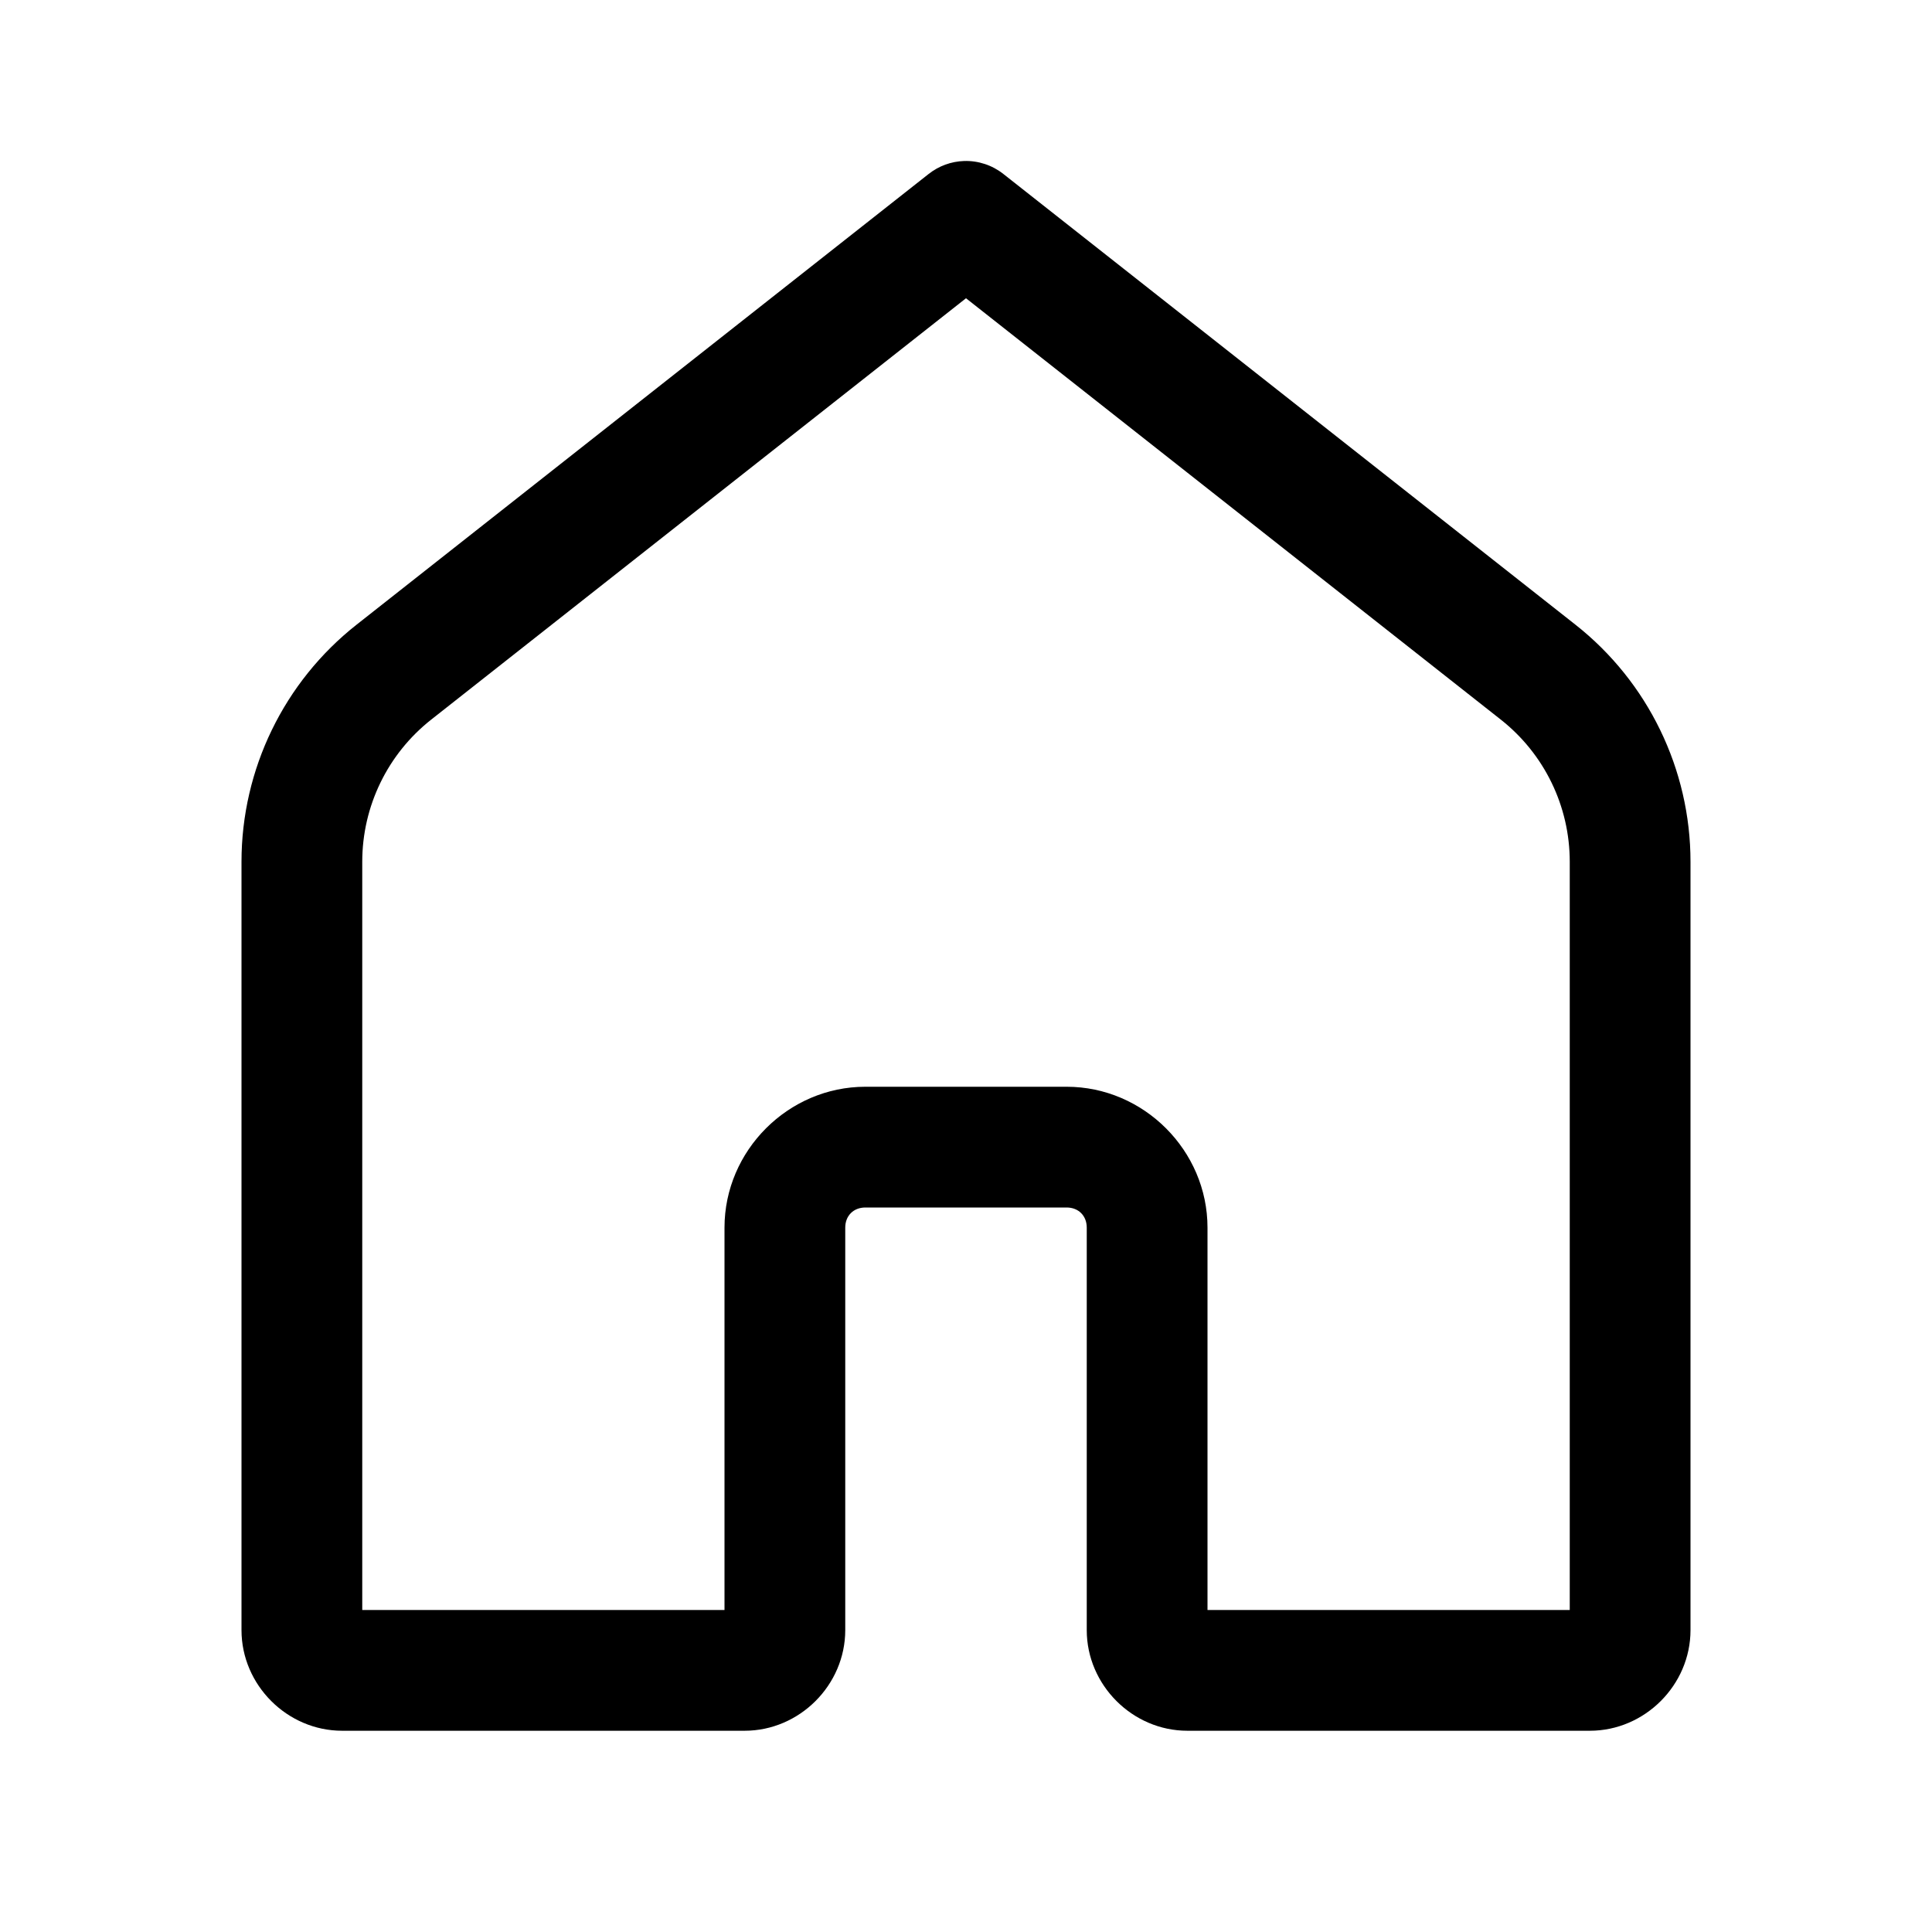
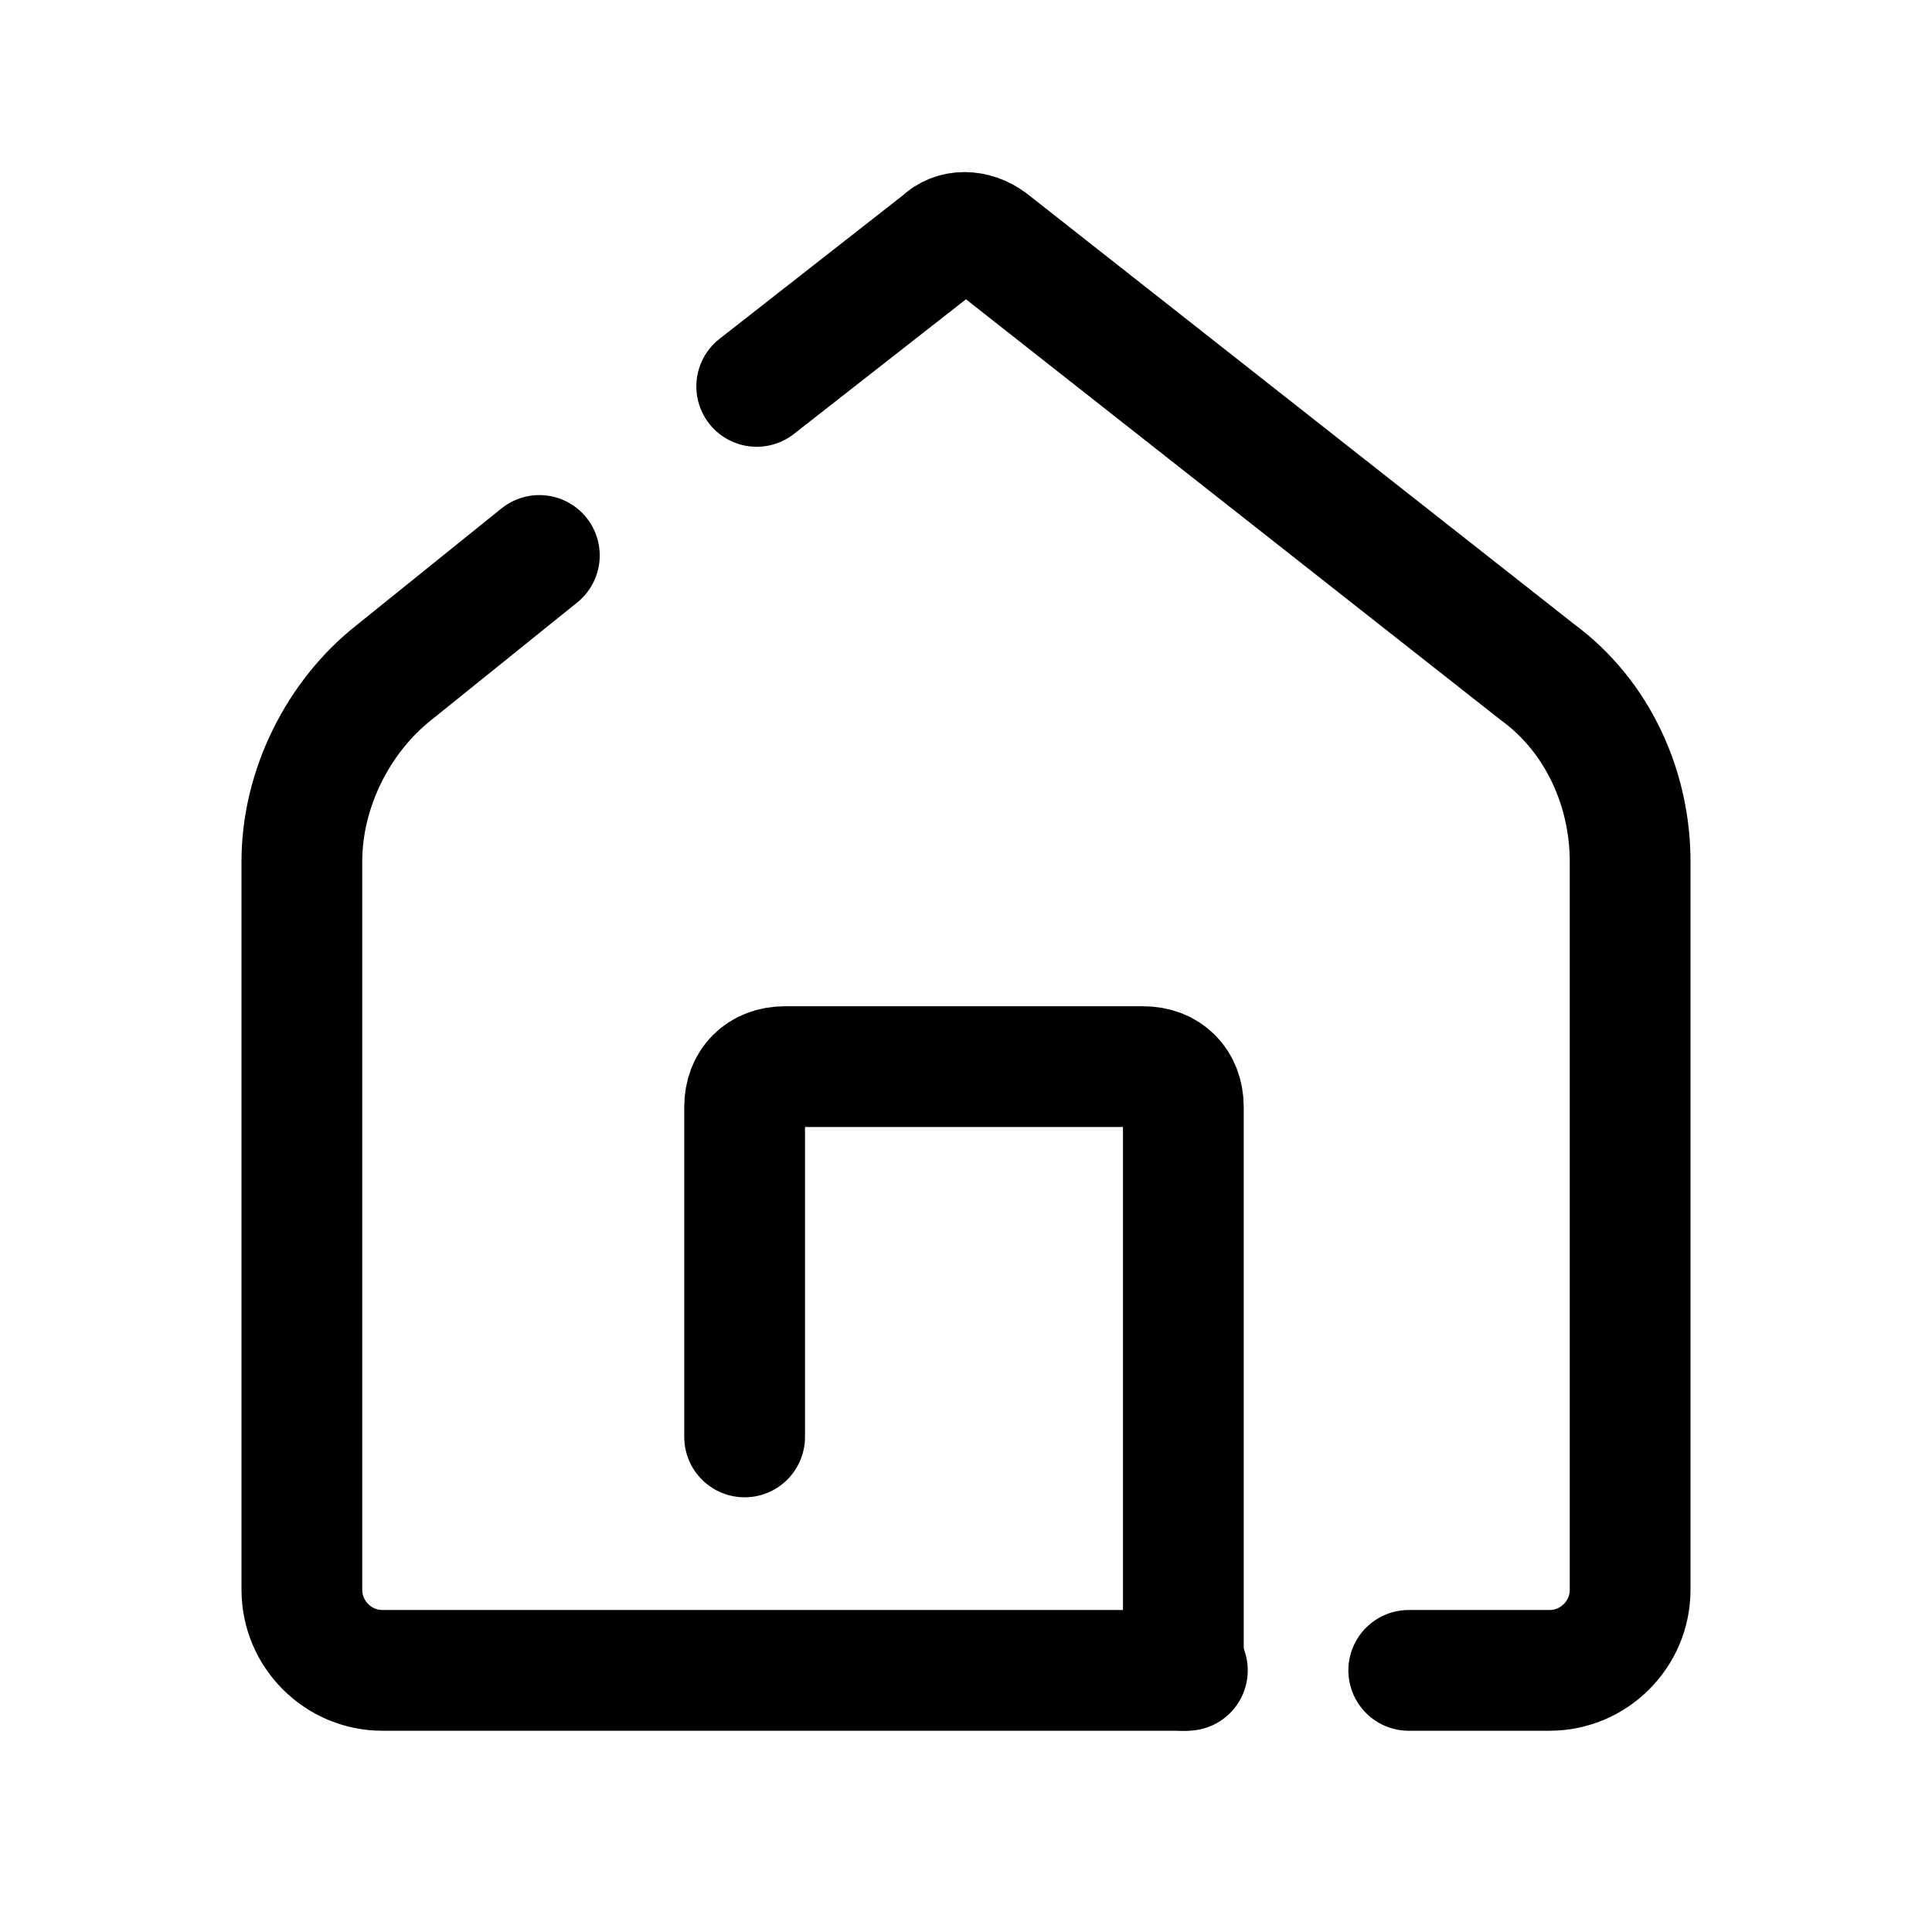
- <svg xmlns="http://www.w3.org/2000/svg" viewBox="0 0 48 48" width="20px" height="20px">
-   <path d="M 23.951 4 A 1.5 1.5 0 0 0 23.072 4.322 L 8.859 15.52 C 7.055 16.941 6 19.114 6 21.41 L 6 40.5 C 6 41.864 7.136 43 8.5 43 L 18.5 43 C 19.864 43 21 41.864 21 40.5 L 21 30.5 C 21 30.205 21.205 30 21.5 30 L 26.5 30 C 26.795 30 27 30.205 27 30.5 L 27 40.5 C 27 41.864 28.136 43 29.5 43 L 39.5 43 C 40.864 43 42 41.864 42 40.5 L 42 21.41 C 42 19.114 40.945 16.941 39.141 15.52 L 24.928 4.322 A 1.5 1.5 0 0 0 23.951 4 z M 24 7.41 L 37.285 17.877 C 38.369 18.731 39 20.031 39 21.41 L 39 40 L 30 40 L 30 30.5 C 30 28.585 28.415 27 26.5 27 L 21.5 27 C 19.585 27 18 28.585 18 30.5 L 18 40 L 9 40 L 9 21.41 C 9 20.031 9.631 18.731 10.715 17.877 L 24 7.41 z" />
+ <svg xmlns="http://www.w3.org/2000/svg" x="0px" y="0px" width="48" height="48" viewBox="0 0 48 48">
+   <path fill="none" stroke="#000" stroke-linecap="round" stroke-linejoin="round" stroke-miterlimit="10" stroke-width="3" d="M13.4,13.8l-3.6,2.9c-1.4,1.1-2.3,2.9-2.3,4.7v18.1c0,1.1,0.9,2,2,2h20" />
+   <path fill="none" stroke="#000" stroke-linecap="round" stroke-linejoin="round" stroke-miterlimit="10" stroke-width="3" d="M35,41.5h3.5c1.1,0,2-0.9,2-2V21.4c0-1.8-0.8-3.6-2.3-4.7L24.6,6c-0.4-0.3-0.9-0.3-1.2,0l-4.6,3.6" />
+   <path fill="none" stroke="#000" stroke-linecap="round" stroke-linejoin="round" stroke-miterlimit="10" stroke-width="3" d="M18.5,35.7v-8.2c0-0.6,0.4-1,1-1h8.9c0.6,0,1,0.4,1,1v14" />
</svg>
